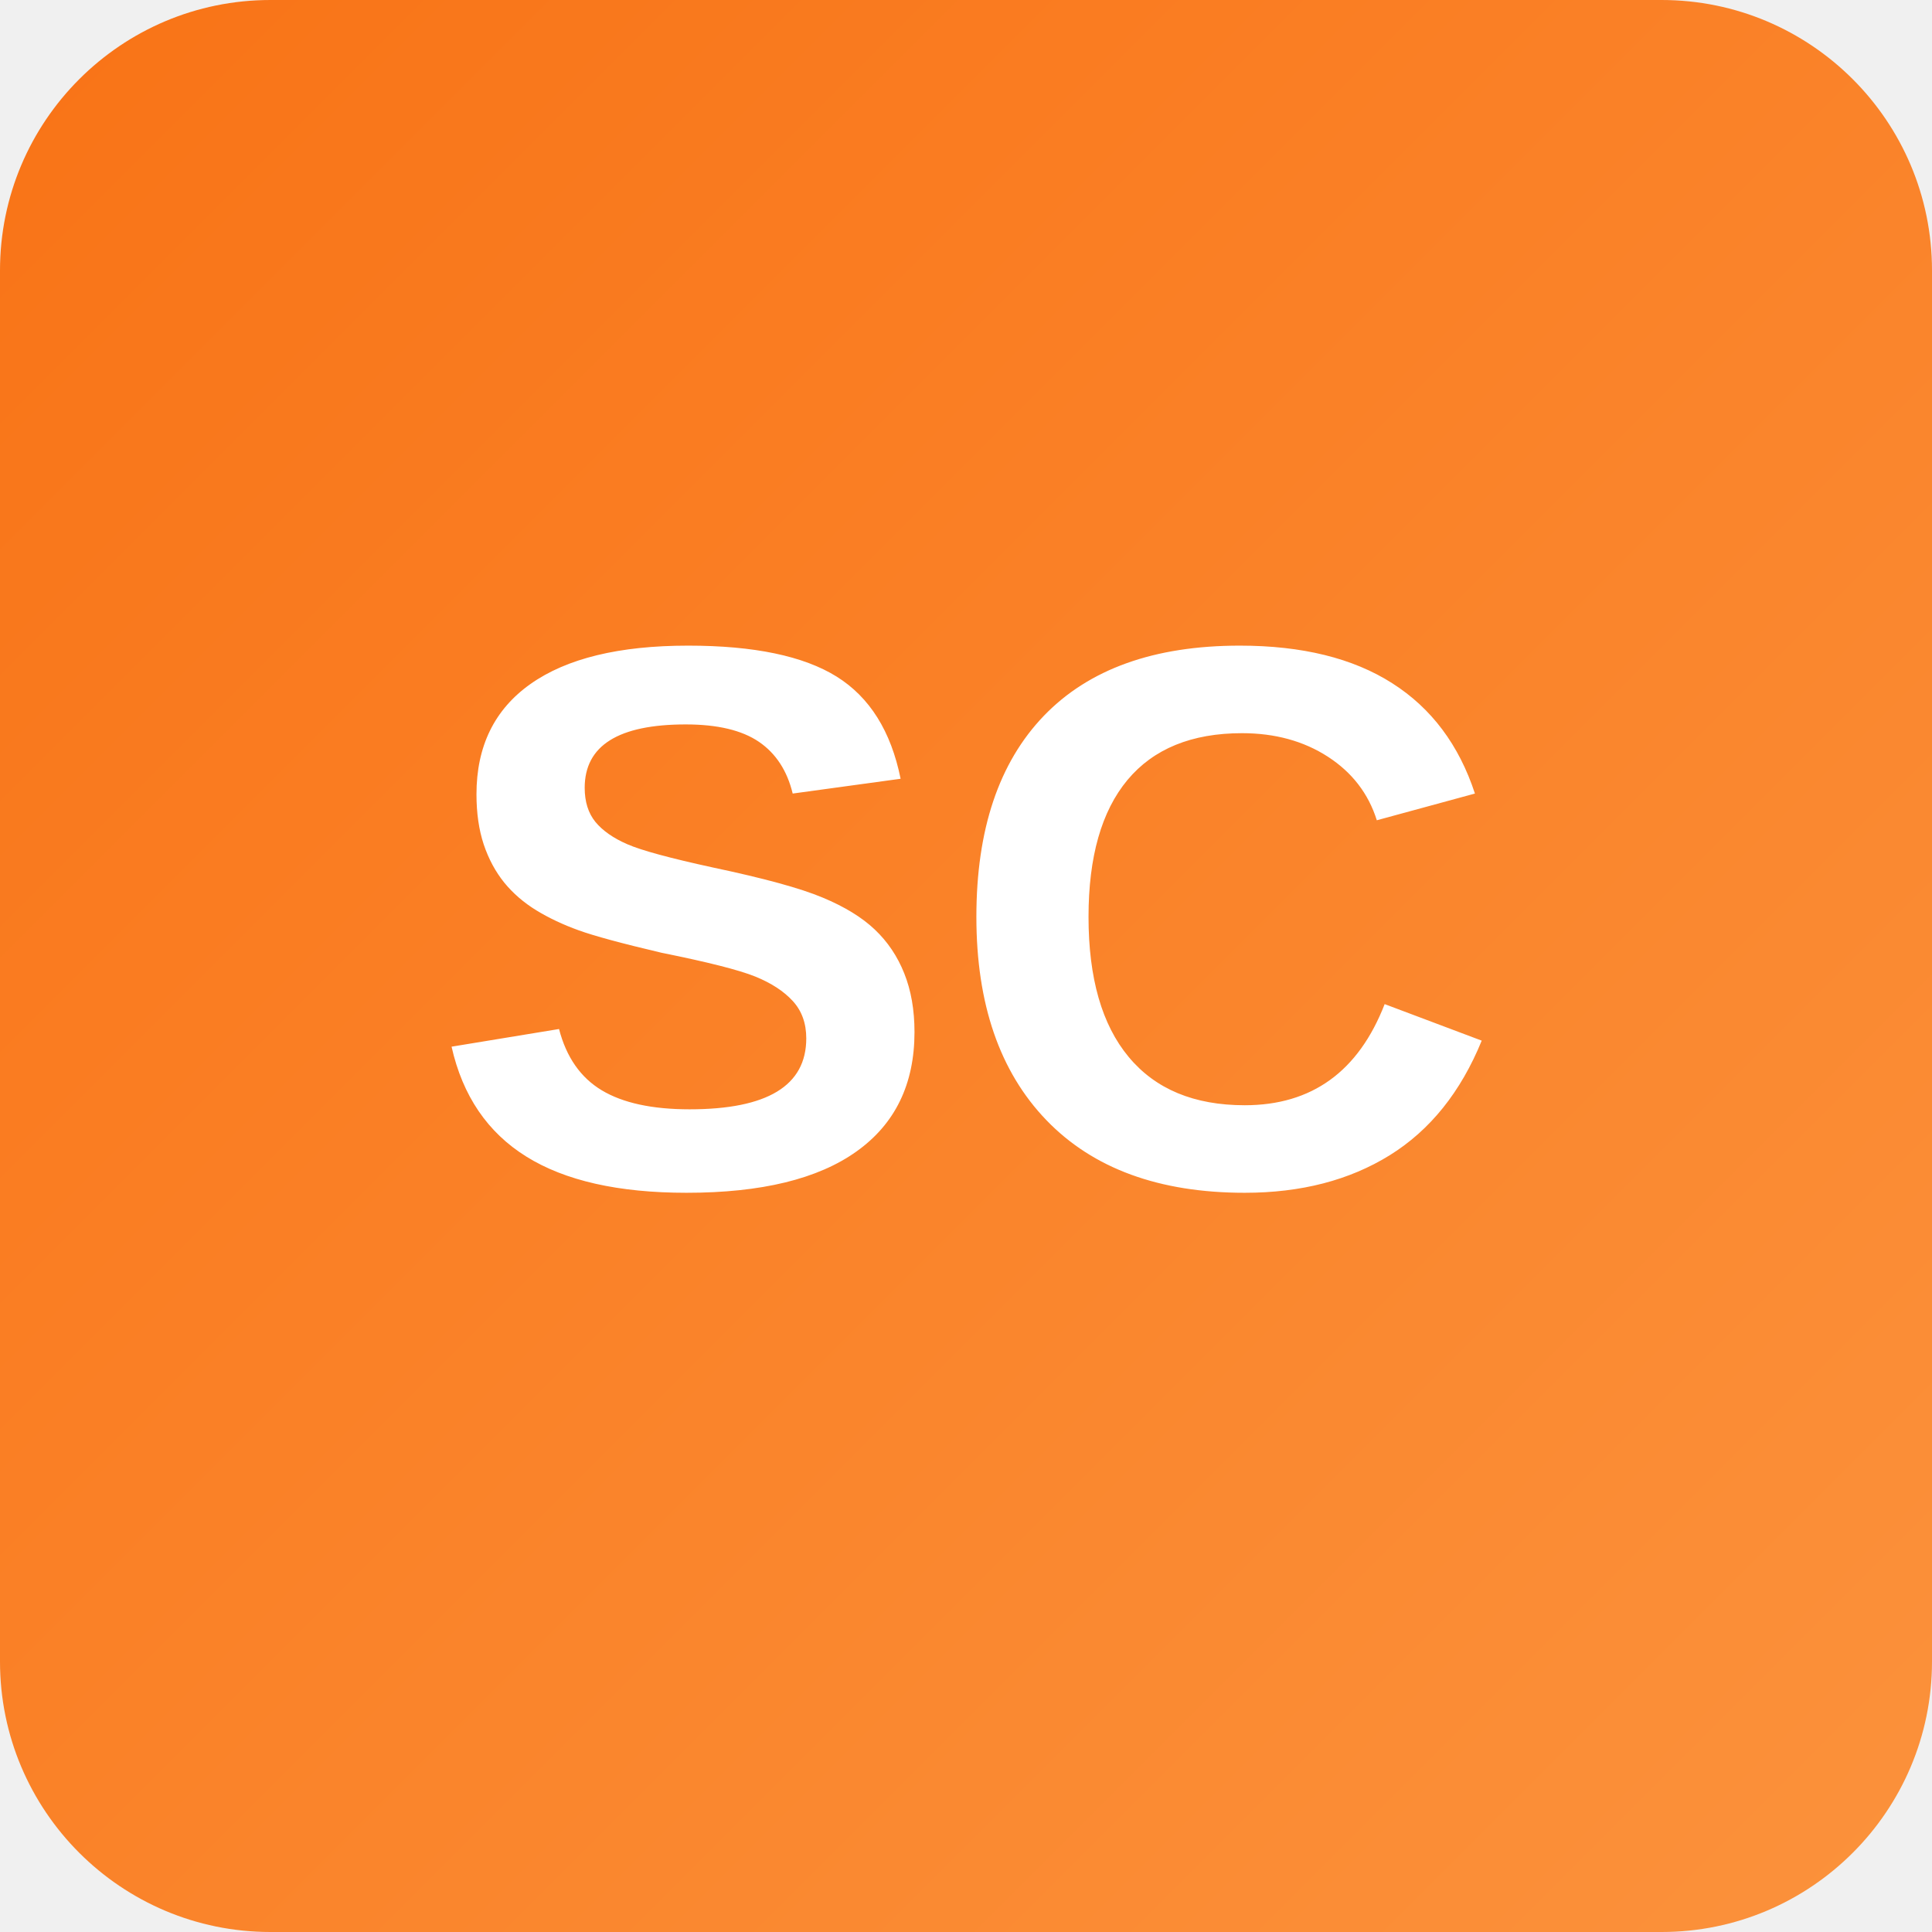
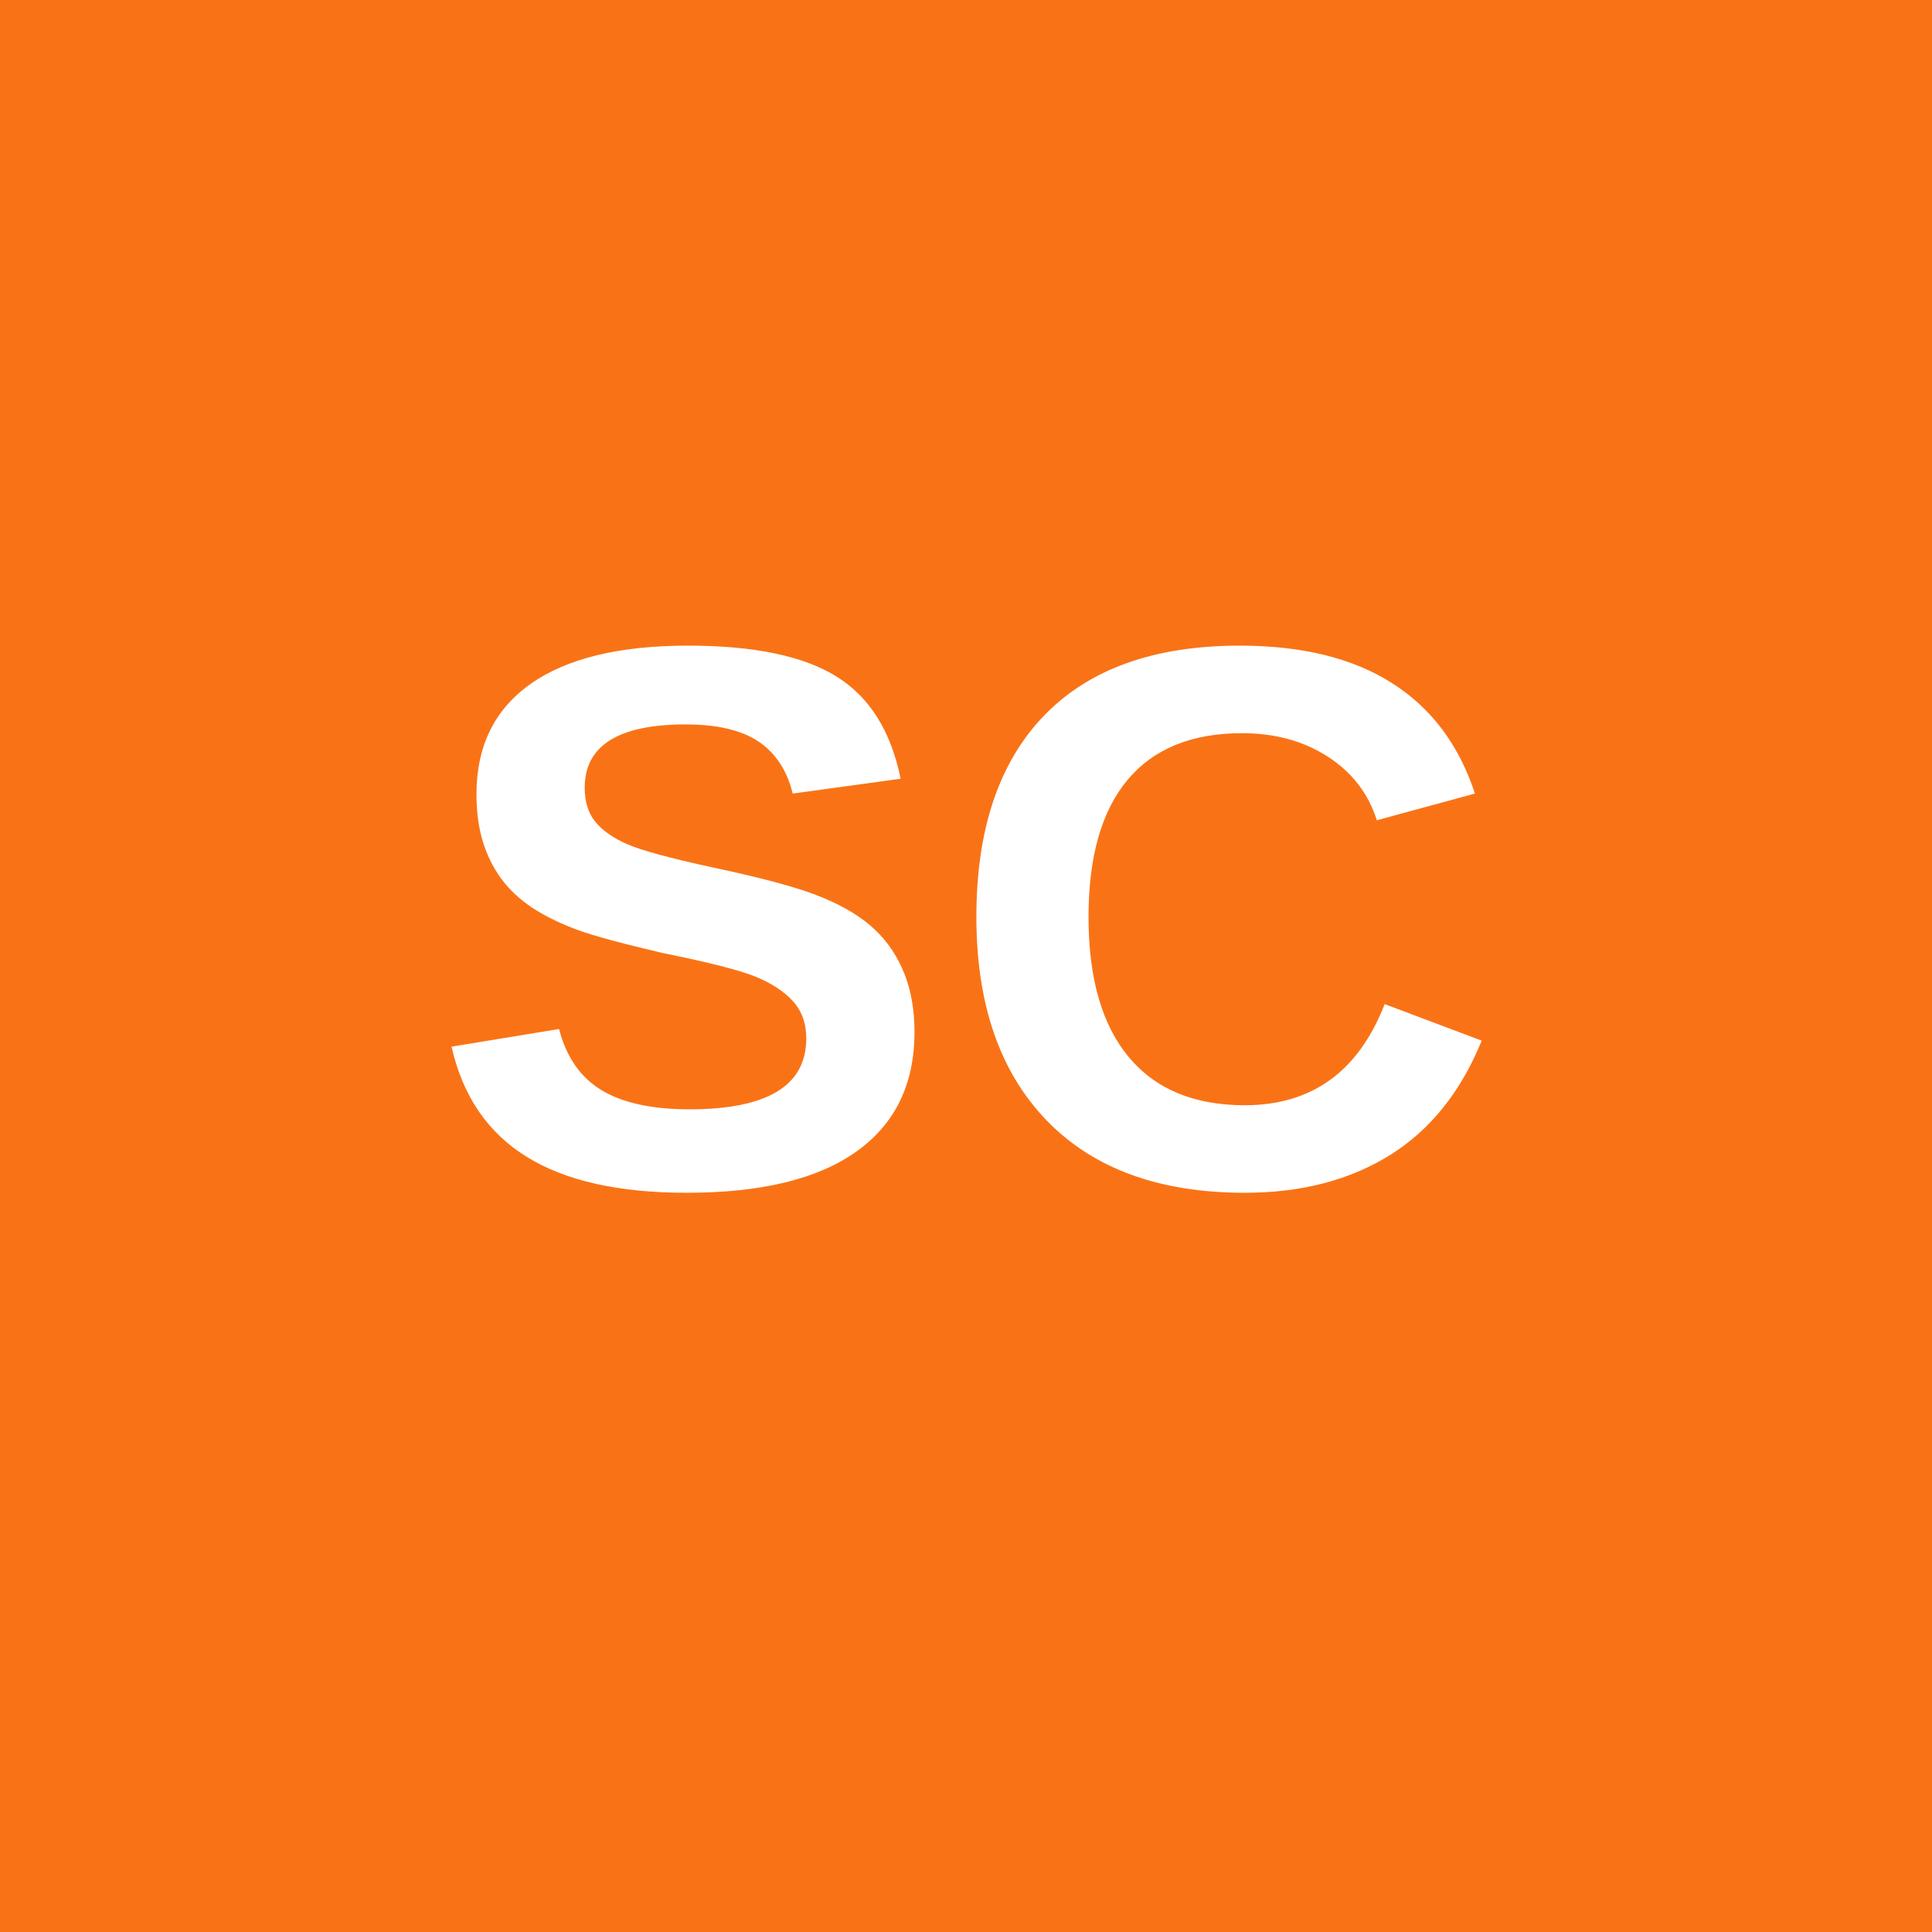
<svg xmlns="http://www.w3.org/2000/svg" viewBox="0 0 200 200">
-   <defs>
-     <linearGradient id="g" x1="0" y1="0" x2="1" y2="1">
-       <stop offset="0%" stop-color="#f97316" />
-       <stop offset="100%" stop-color="#fb923c" />
-     </linearGradient>
-   </defs>
-   <rect width="200" height="200" rx="28" ry="28" fill="url(#g)" />
+   <rect width="200" height="200" fill="#f97316" />
  <g fill="#fff" font-family="Arial, Helvetica, sans-serif" font-weight="700" font-size="80">
    <text x="50%" y="50%" dominant-baseline="middle" text-anchor="middle">SC</text>
  </g>
</svg>
